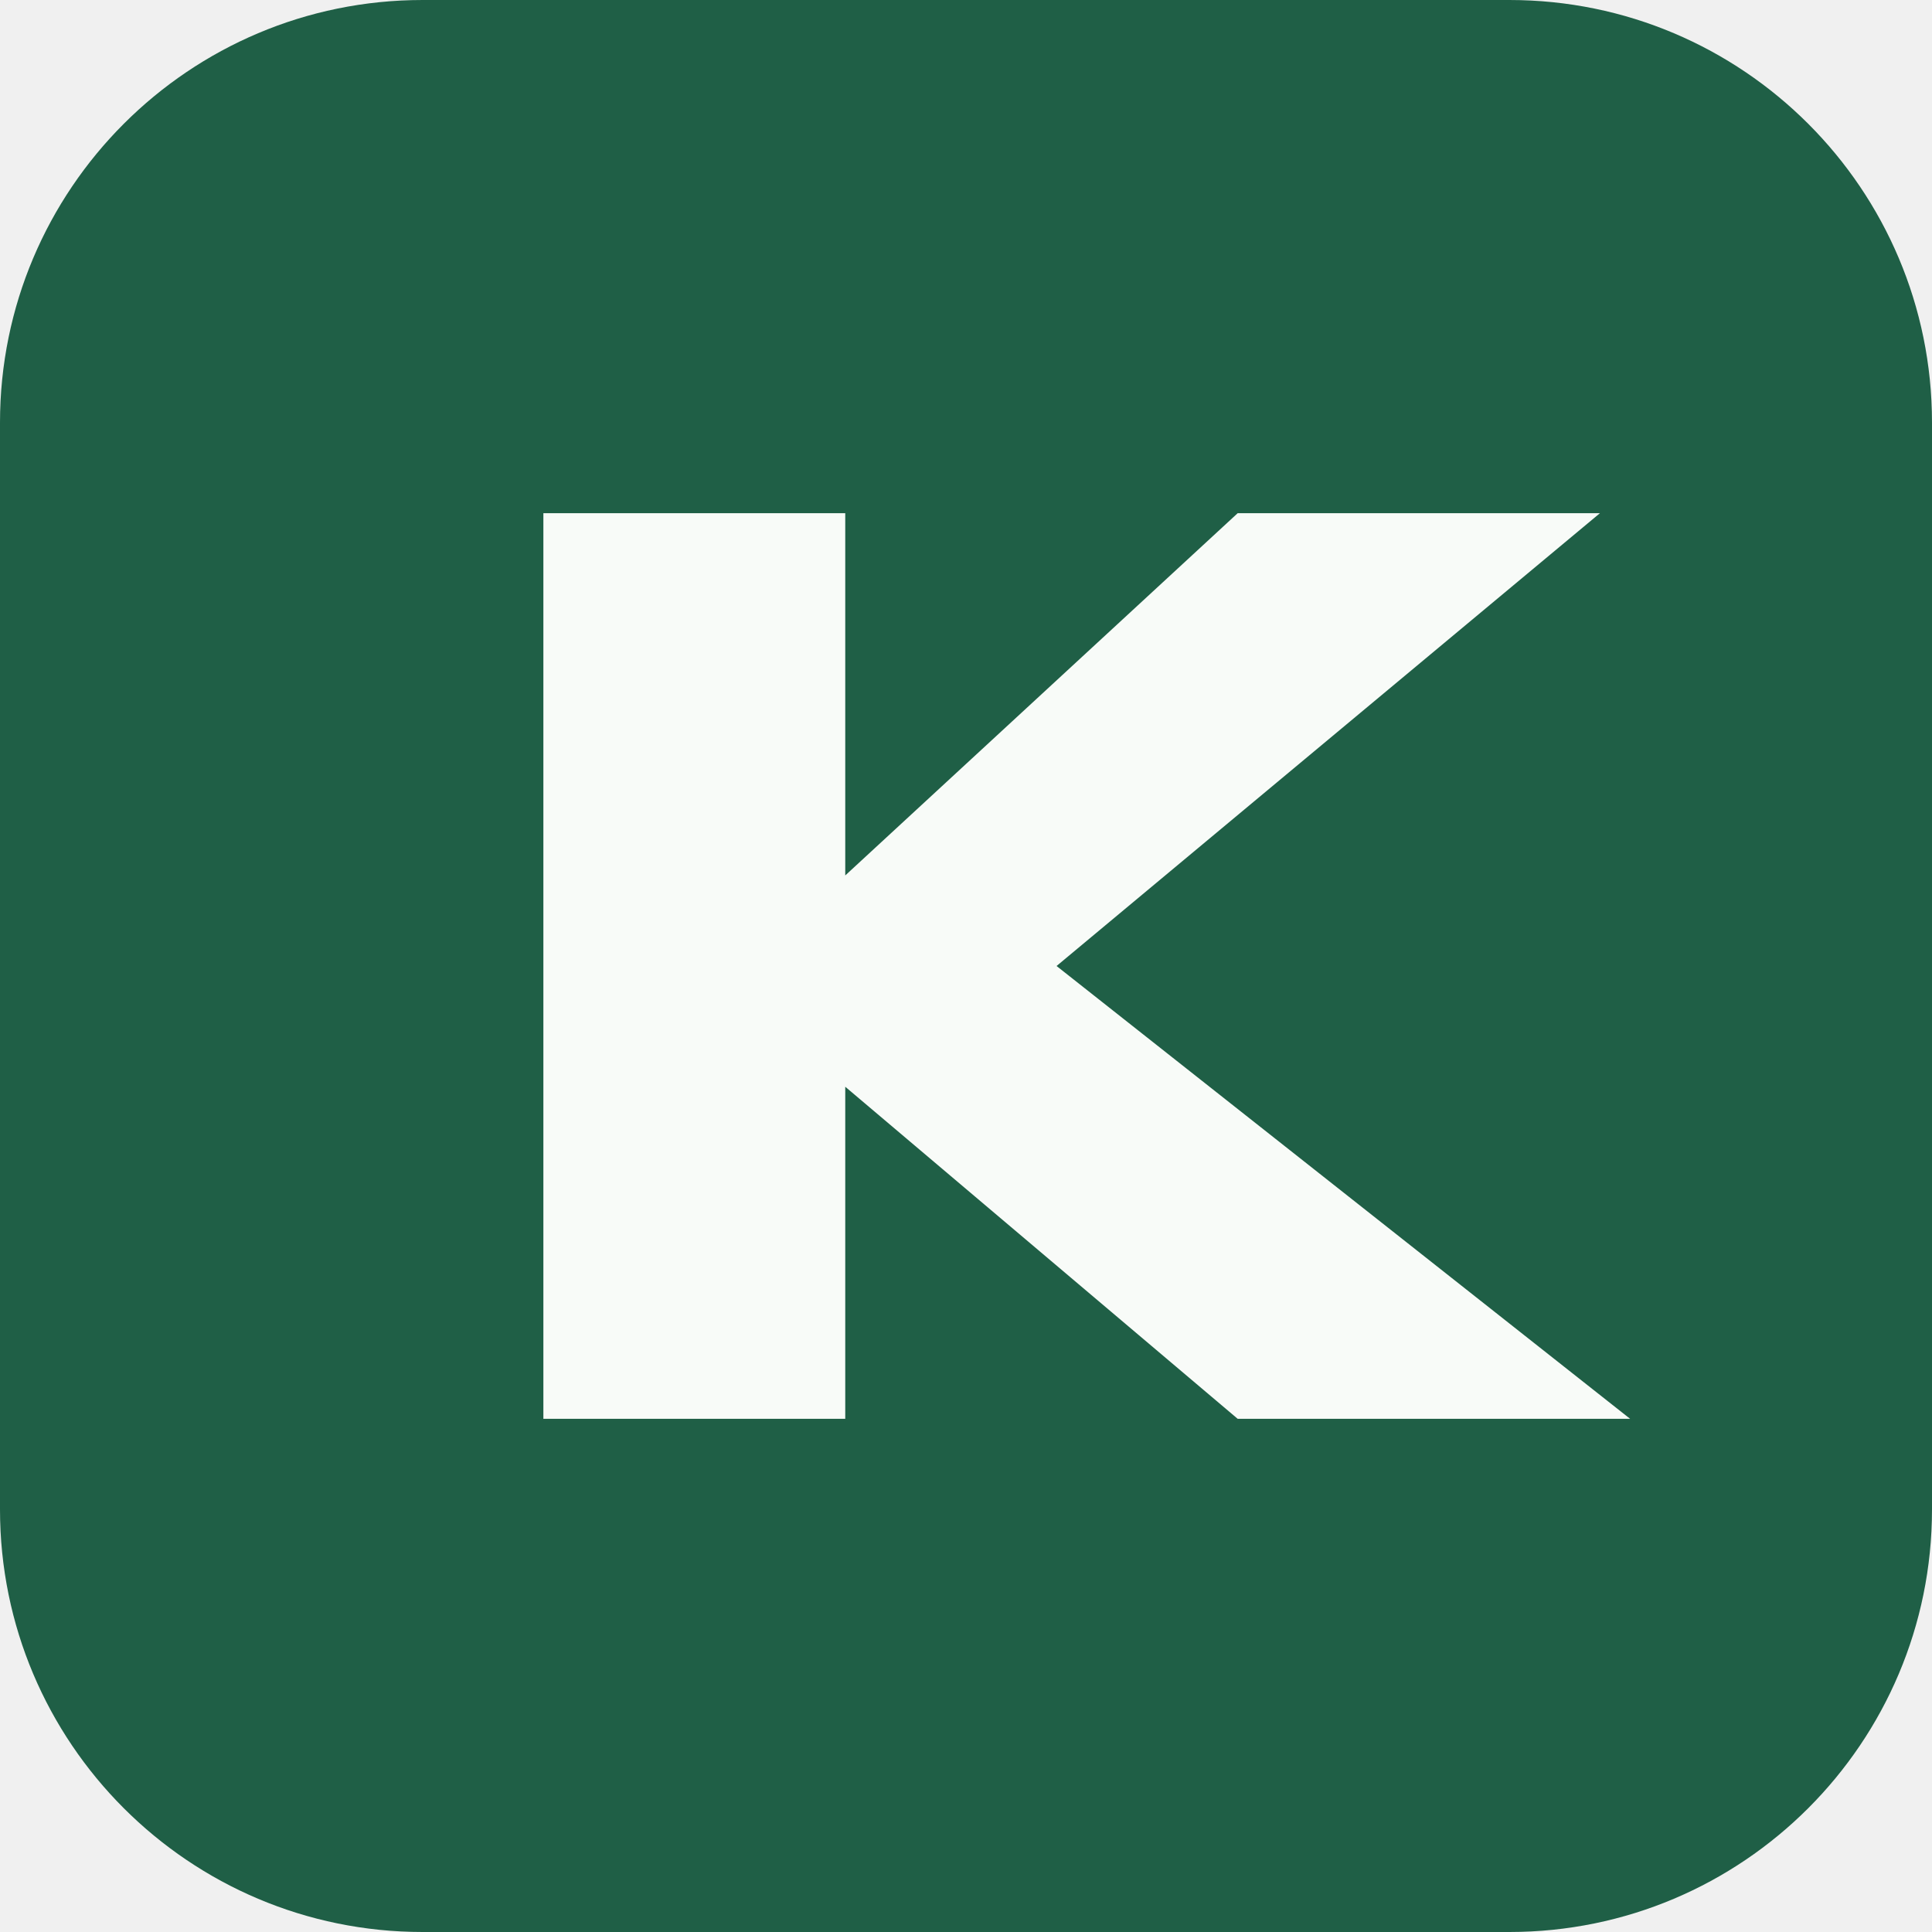
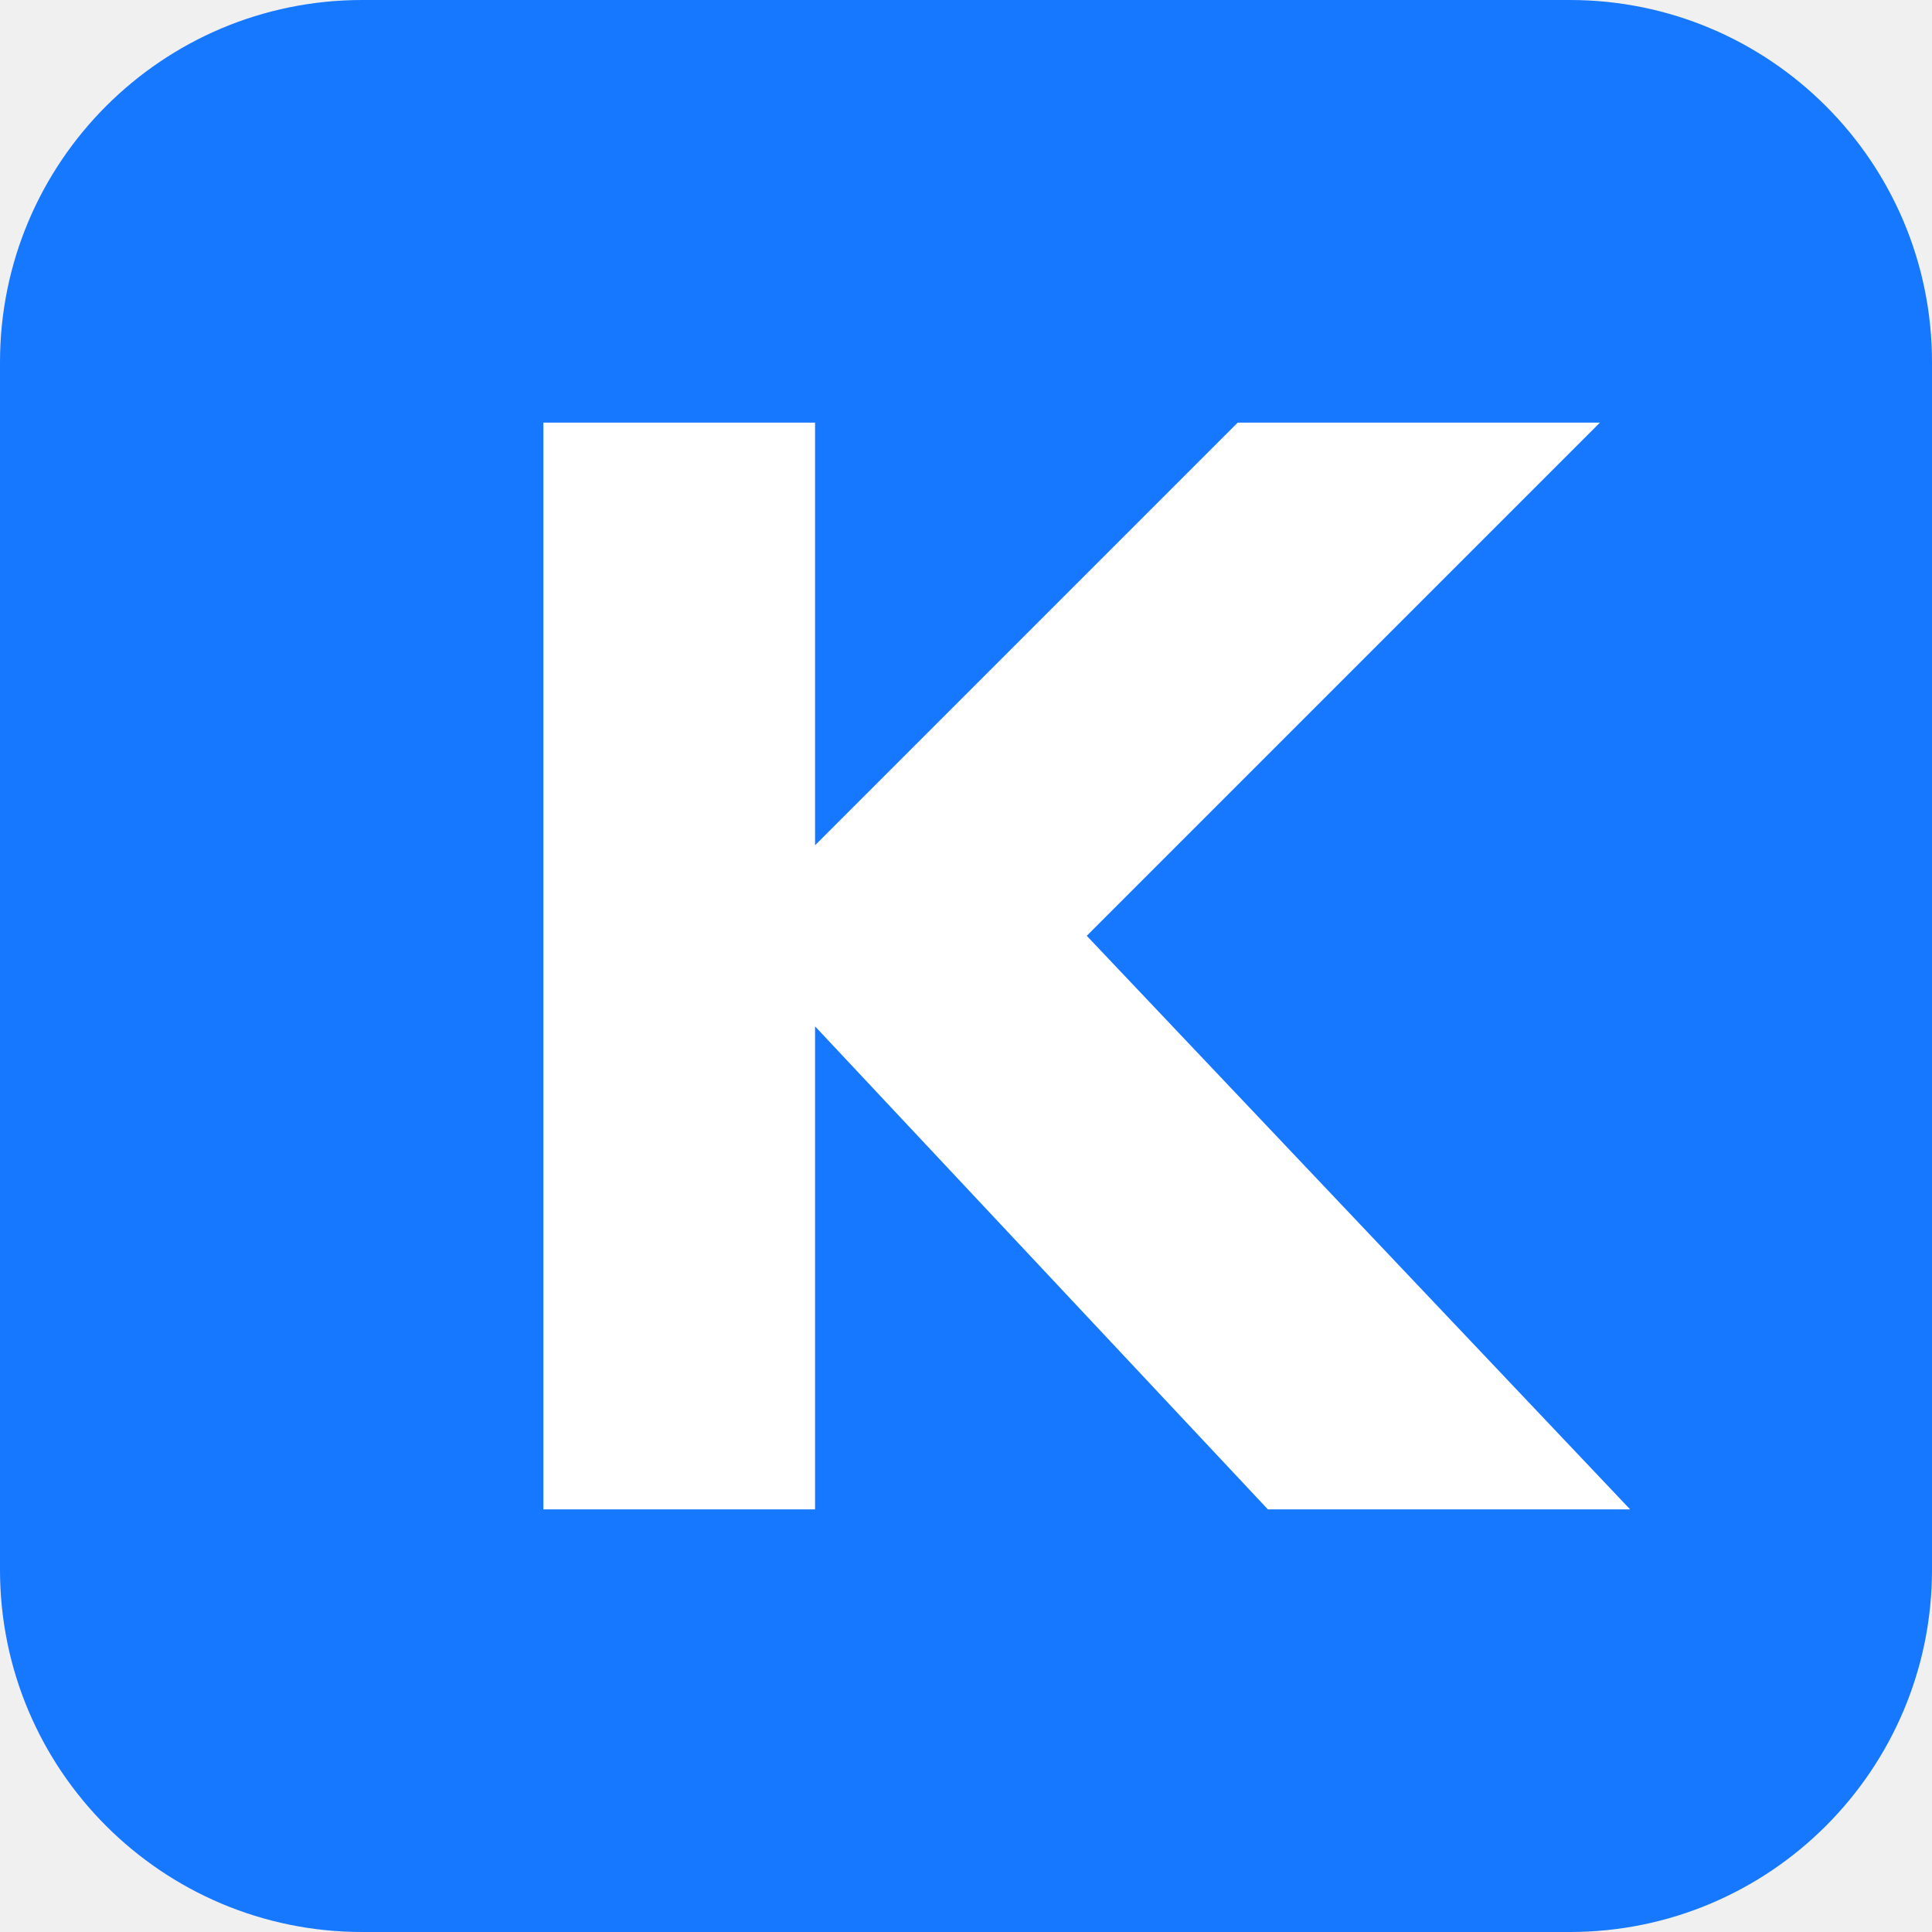
- <svg xmlns="http://www.w3.org/2000/svg" viewBox="0 0 64 64">
-   <rect width="64" height="64" rx="14" fill="#1f5f46" />
-   <path d="M18 17h10v12l13-12h12L35 32l19 15H41L28 36v11H18z" fill="#f8fbf8" />
+ <svg xmlns="http://www.w3.org/2000/svg" width="64" height="64" viewBox="0 0 64 64" role="img" aria-label="Koravo">
+   <rect width="64" height="64" rx="12" fill="#1677ff" />
+   <path d="M18 14h9v14l14-14h12L36 31l18 19H42L27 34v16h-9V14z" fill="#ffffff" />
</svg>
